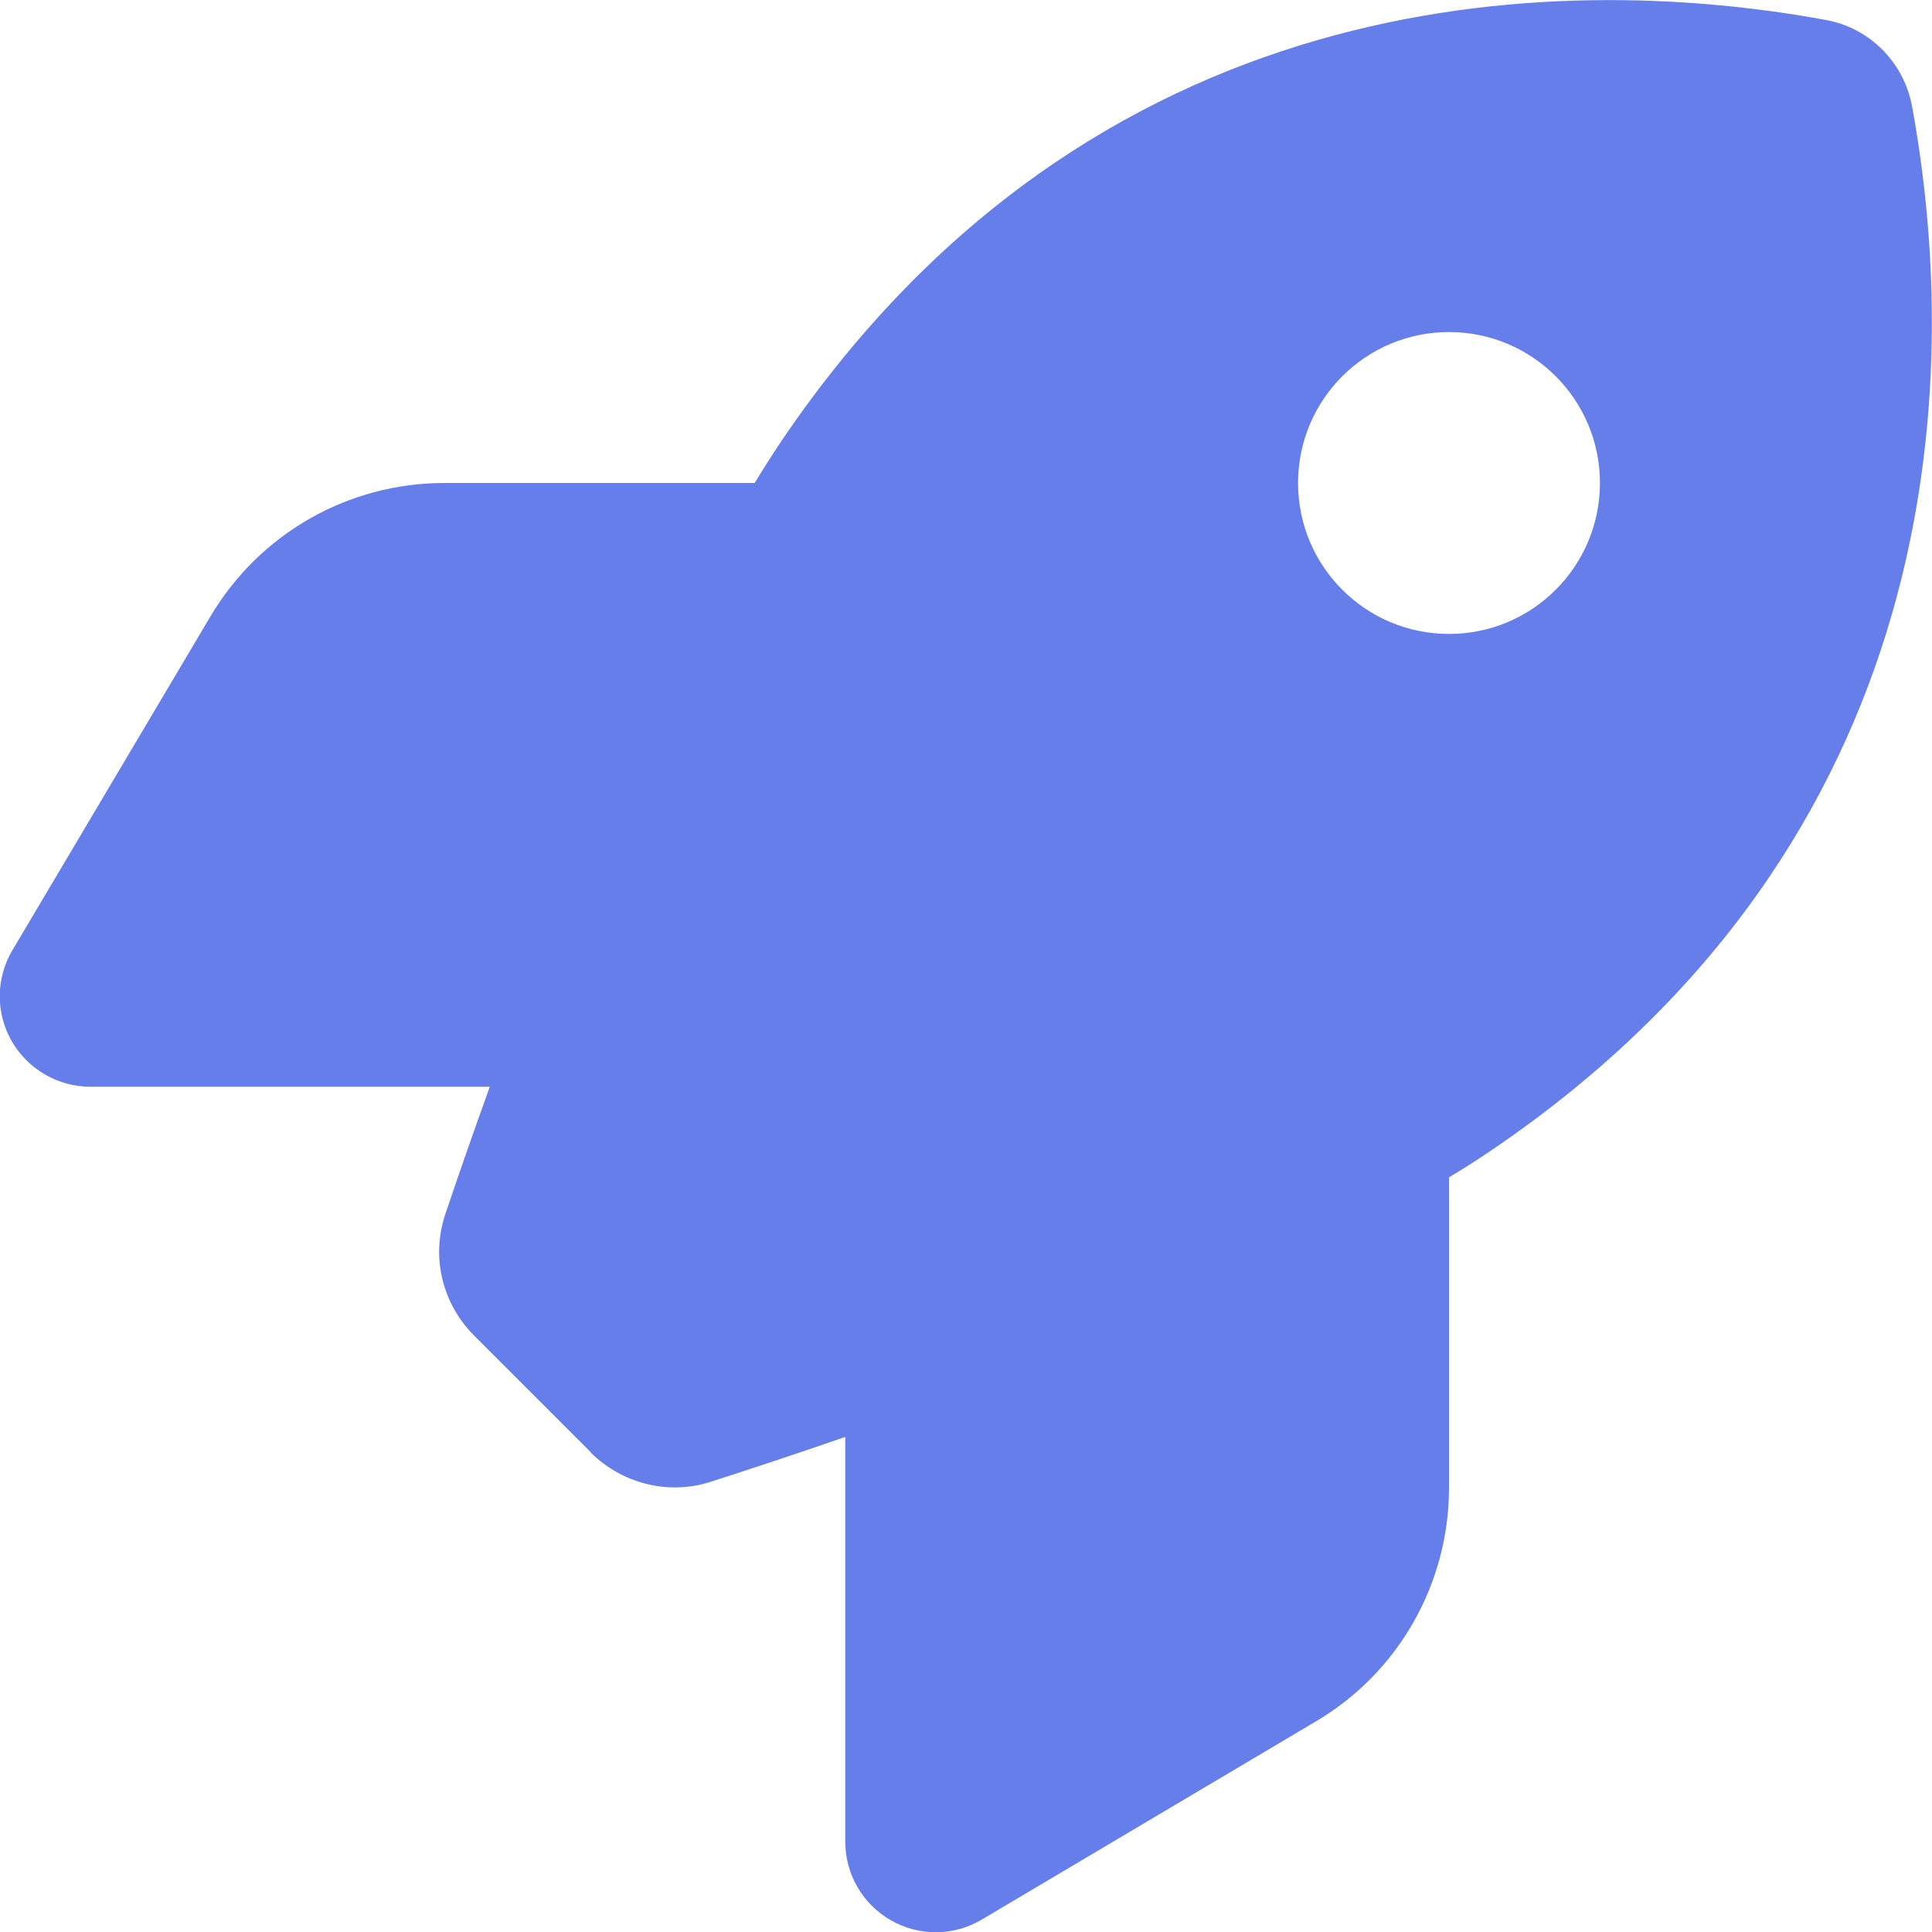
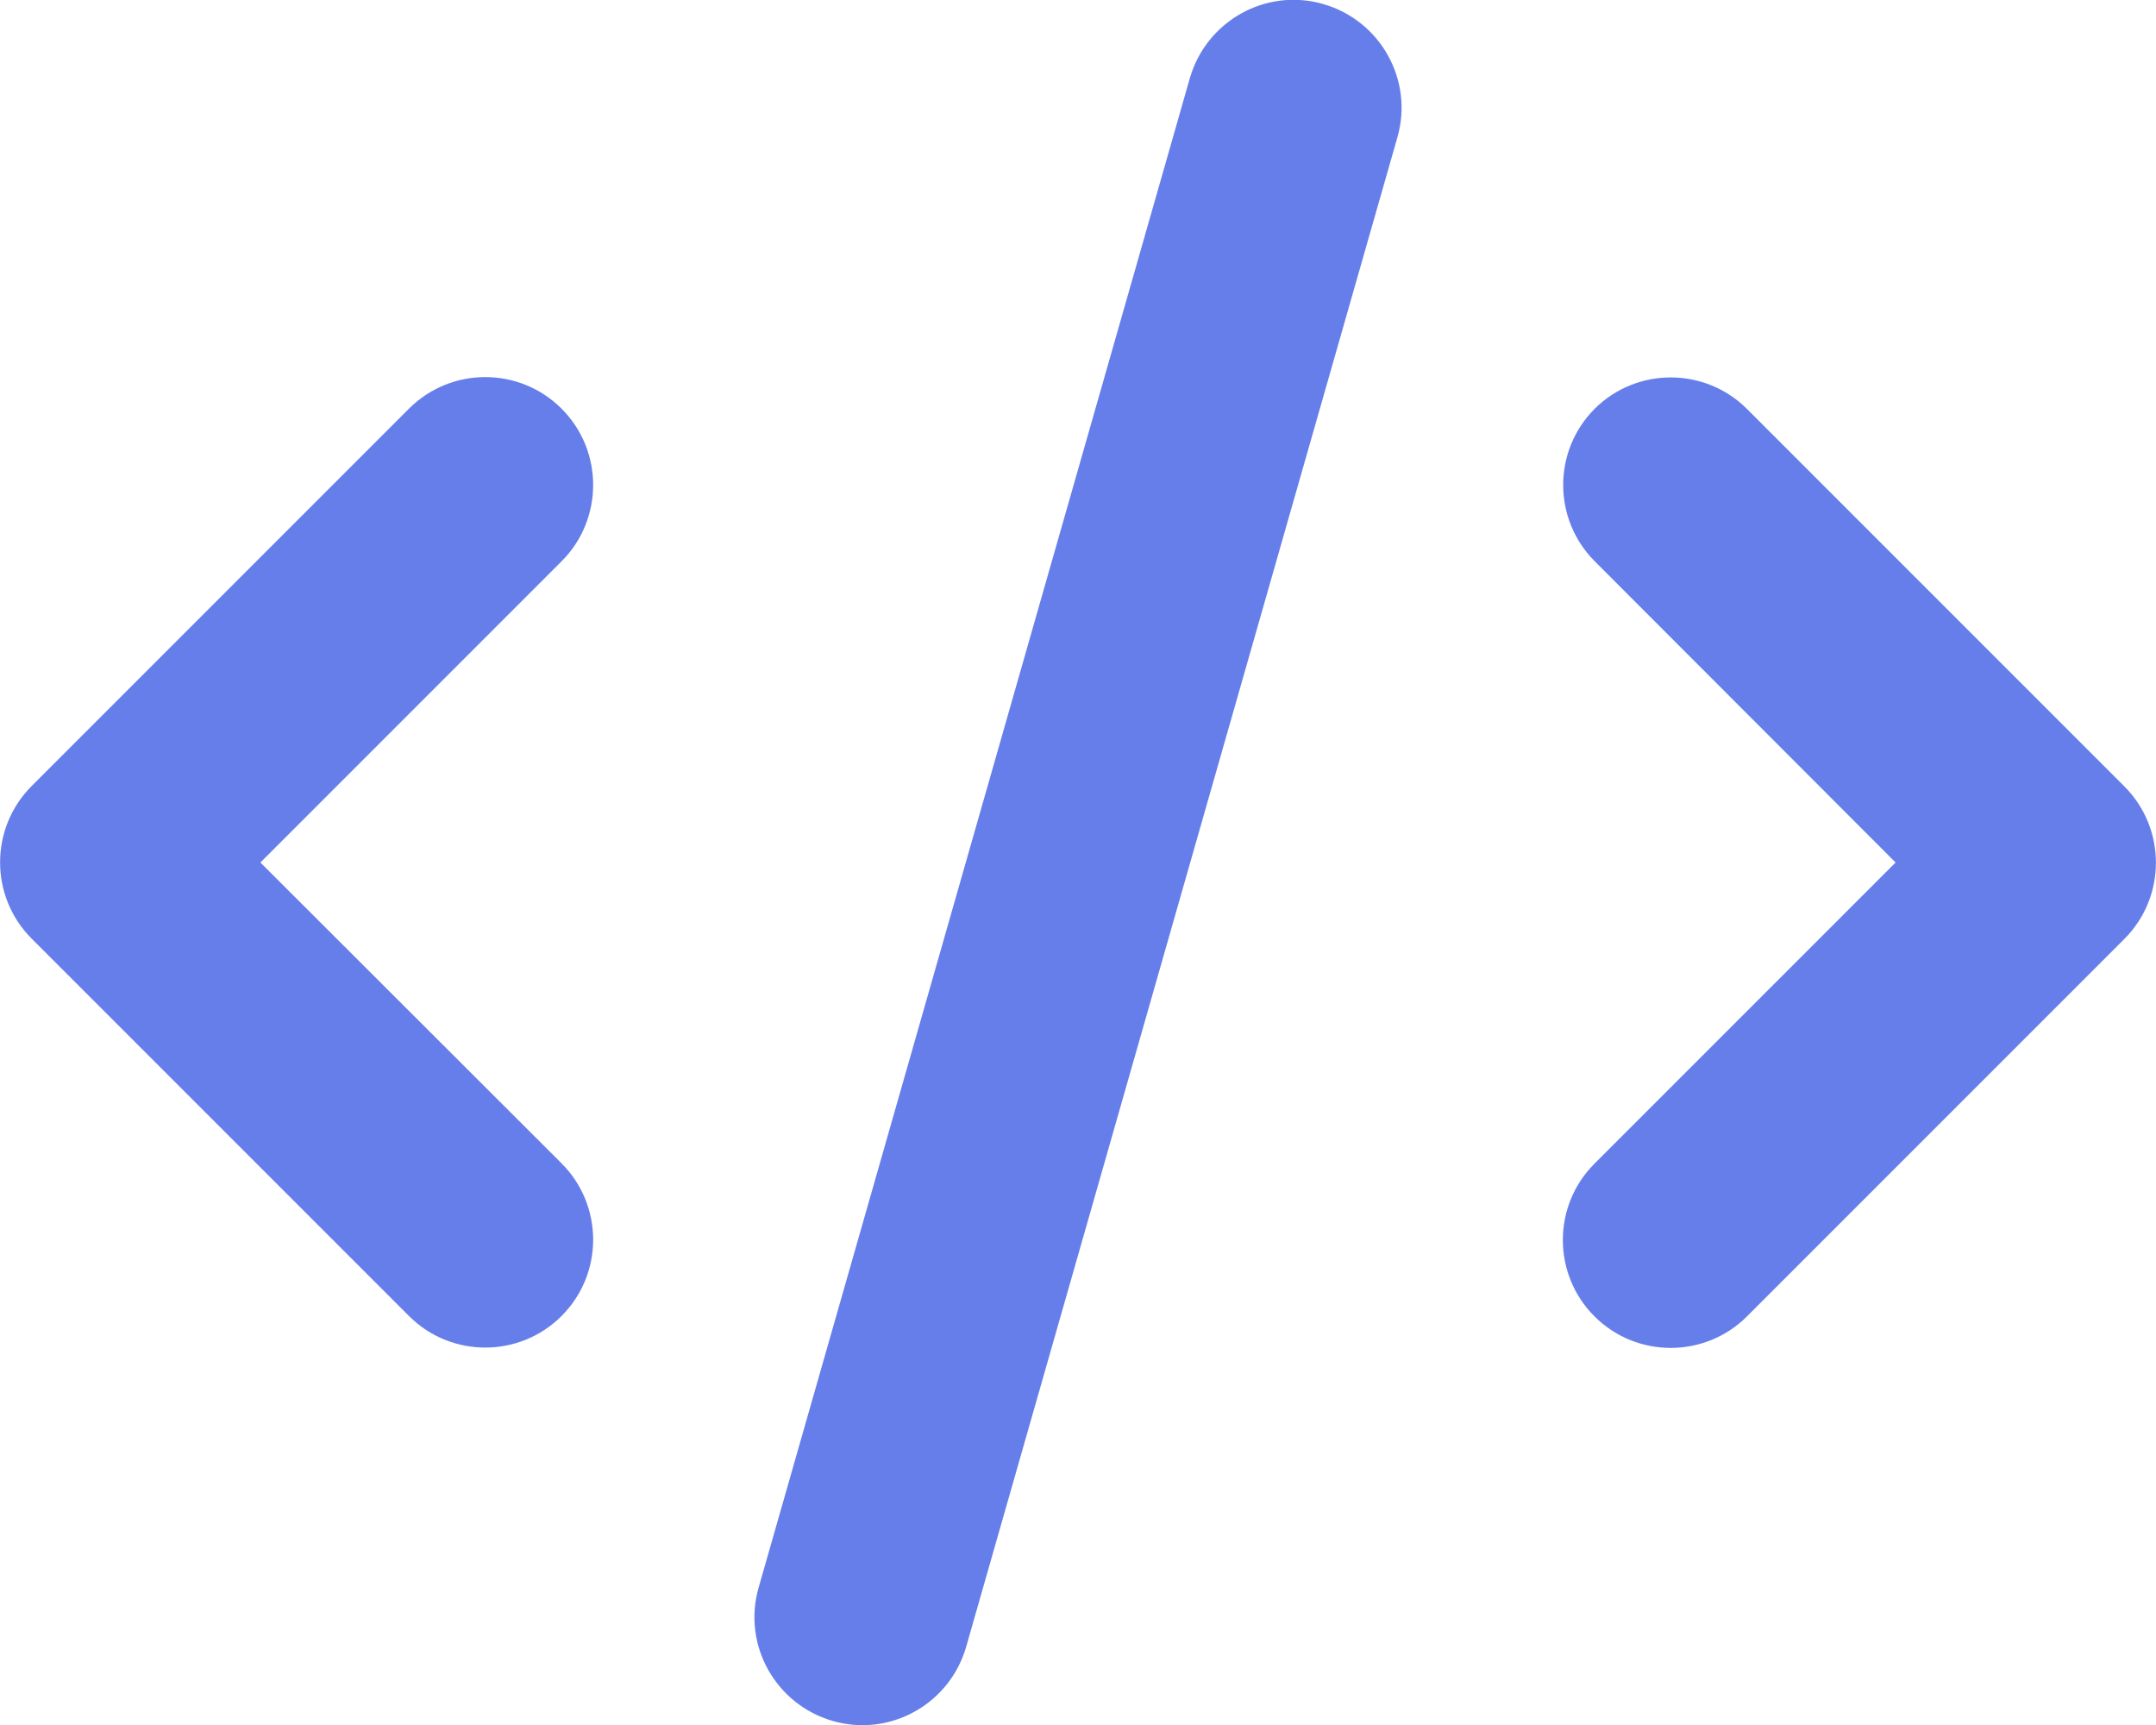
- <svg xmlns="http://www.w3.org/2000/svg" viewBox="0 0 512 512" fill="#667eea">
-   <path d="M156.6 384.9L125.7 354c-8.5-8.5-11.5-20.8-7.7-32.2c3-8.9 7-20.5 11.8-33.8L24 288c-8.6 0-16.6-4.6-20.9-12.1s-4.2-16.7 .2-24.1l52.5-88.5c13-21.9 36.5-35.3 61.9-35.3l82.3 0c2.4-4 4.8-7.7 7.2-11.3C289.1-4.1 411.1-8.1 483.9 5.3c11.6 2.1 20.6 11.2 22.8 22.8c13.4 72.9 9.3 194.8-111.4 276.7c-3.5 2.4-7.3 4.8-11.3 7.2v82.3c0 25.4-13.4 49-35.3 61.9l-88.5 52.5c-7.4 4.4-16.6 4.5-24.1 .2s-12.1-12.2-12.1-20.9V380.8c-14.1 4.9-26.4 8.9-35.7 11.9c-11.2 3.6-23.4 .5-31.8-7.8zM384 168a40 40 0 1 0 0-80 40 40 0 1 0 0 80z" />
+ <svg xmlns="http://www.w3.org/2000/svg" viewBox="0 0 640 512" fill="#667eea">
+   <path d="M392.8 1.2c-17-4.9-34.7 5-39.6 22l-128 448c-4.9 17 5 34.7 22 39.6s34.7-5 39.6-22l128-448c4.9-17-5-34.7-22-39.6zm80.6 120.1c-12.5 12.5-12.5 32.8 0 45.3L562.7 256l-89.4 89.4c-12.5 12.5-12.5 32.8 0 45.3s32.8 12.5 45.3 0l112-112c12.5-12.5 12.5-32.8 0-45.3l-112-112c-12.5-12.5-32.8-12.5-45.3 0zm-306.7 0c-12.5-12.5-32.8-12.5-45.3 0l-112 112c-12.5 12.5-12.5 32.8 0 45.3l112 112c12.5 12.5 32.8 12.5 45.3 0s12.5-32.8 0-45.3L77.3 256l89.4-89.4c12.5-12.5 12.5-32.8 0-45.3z" />
</svg>
